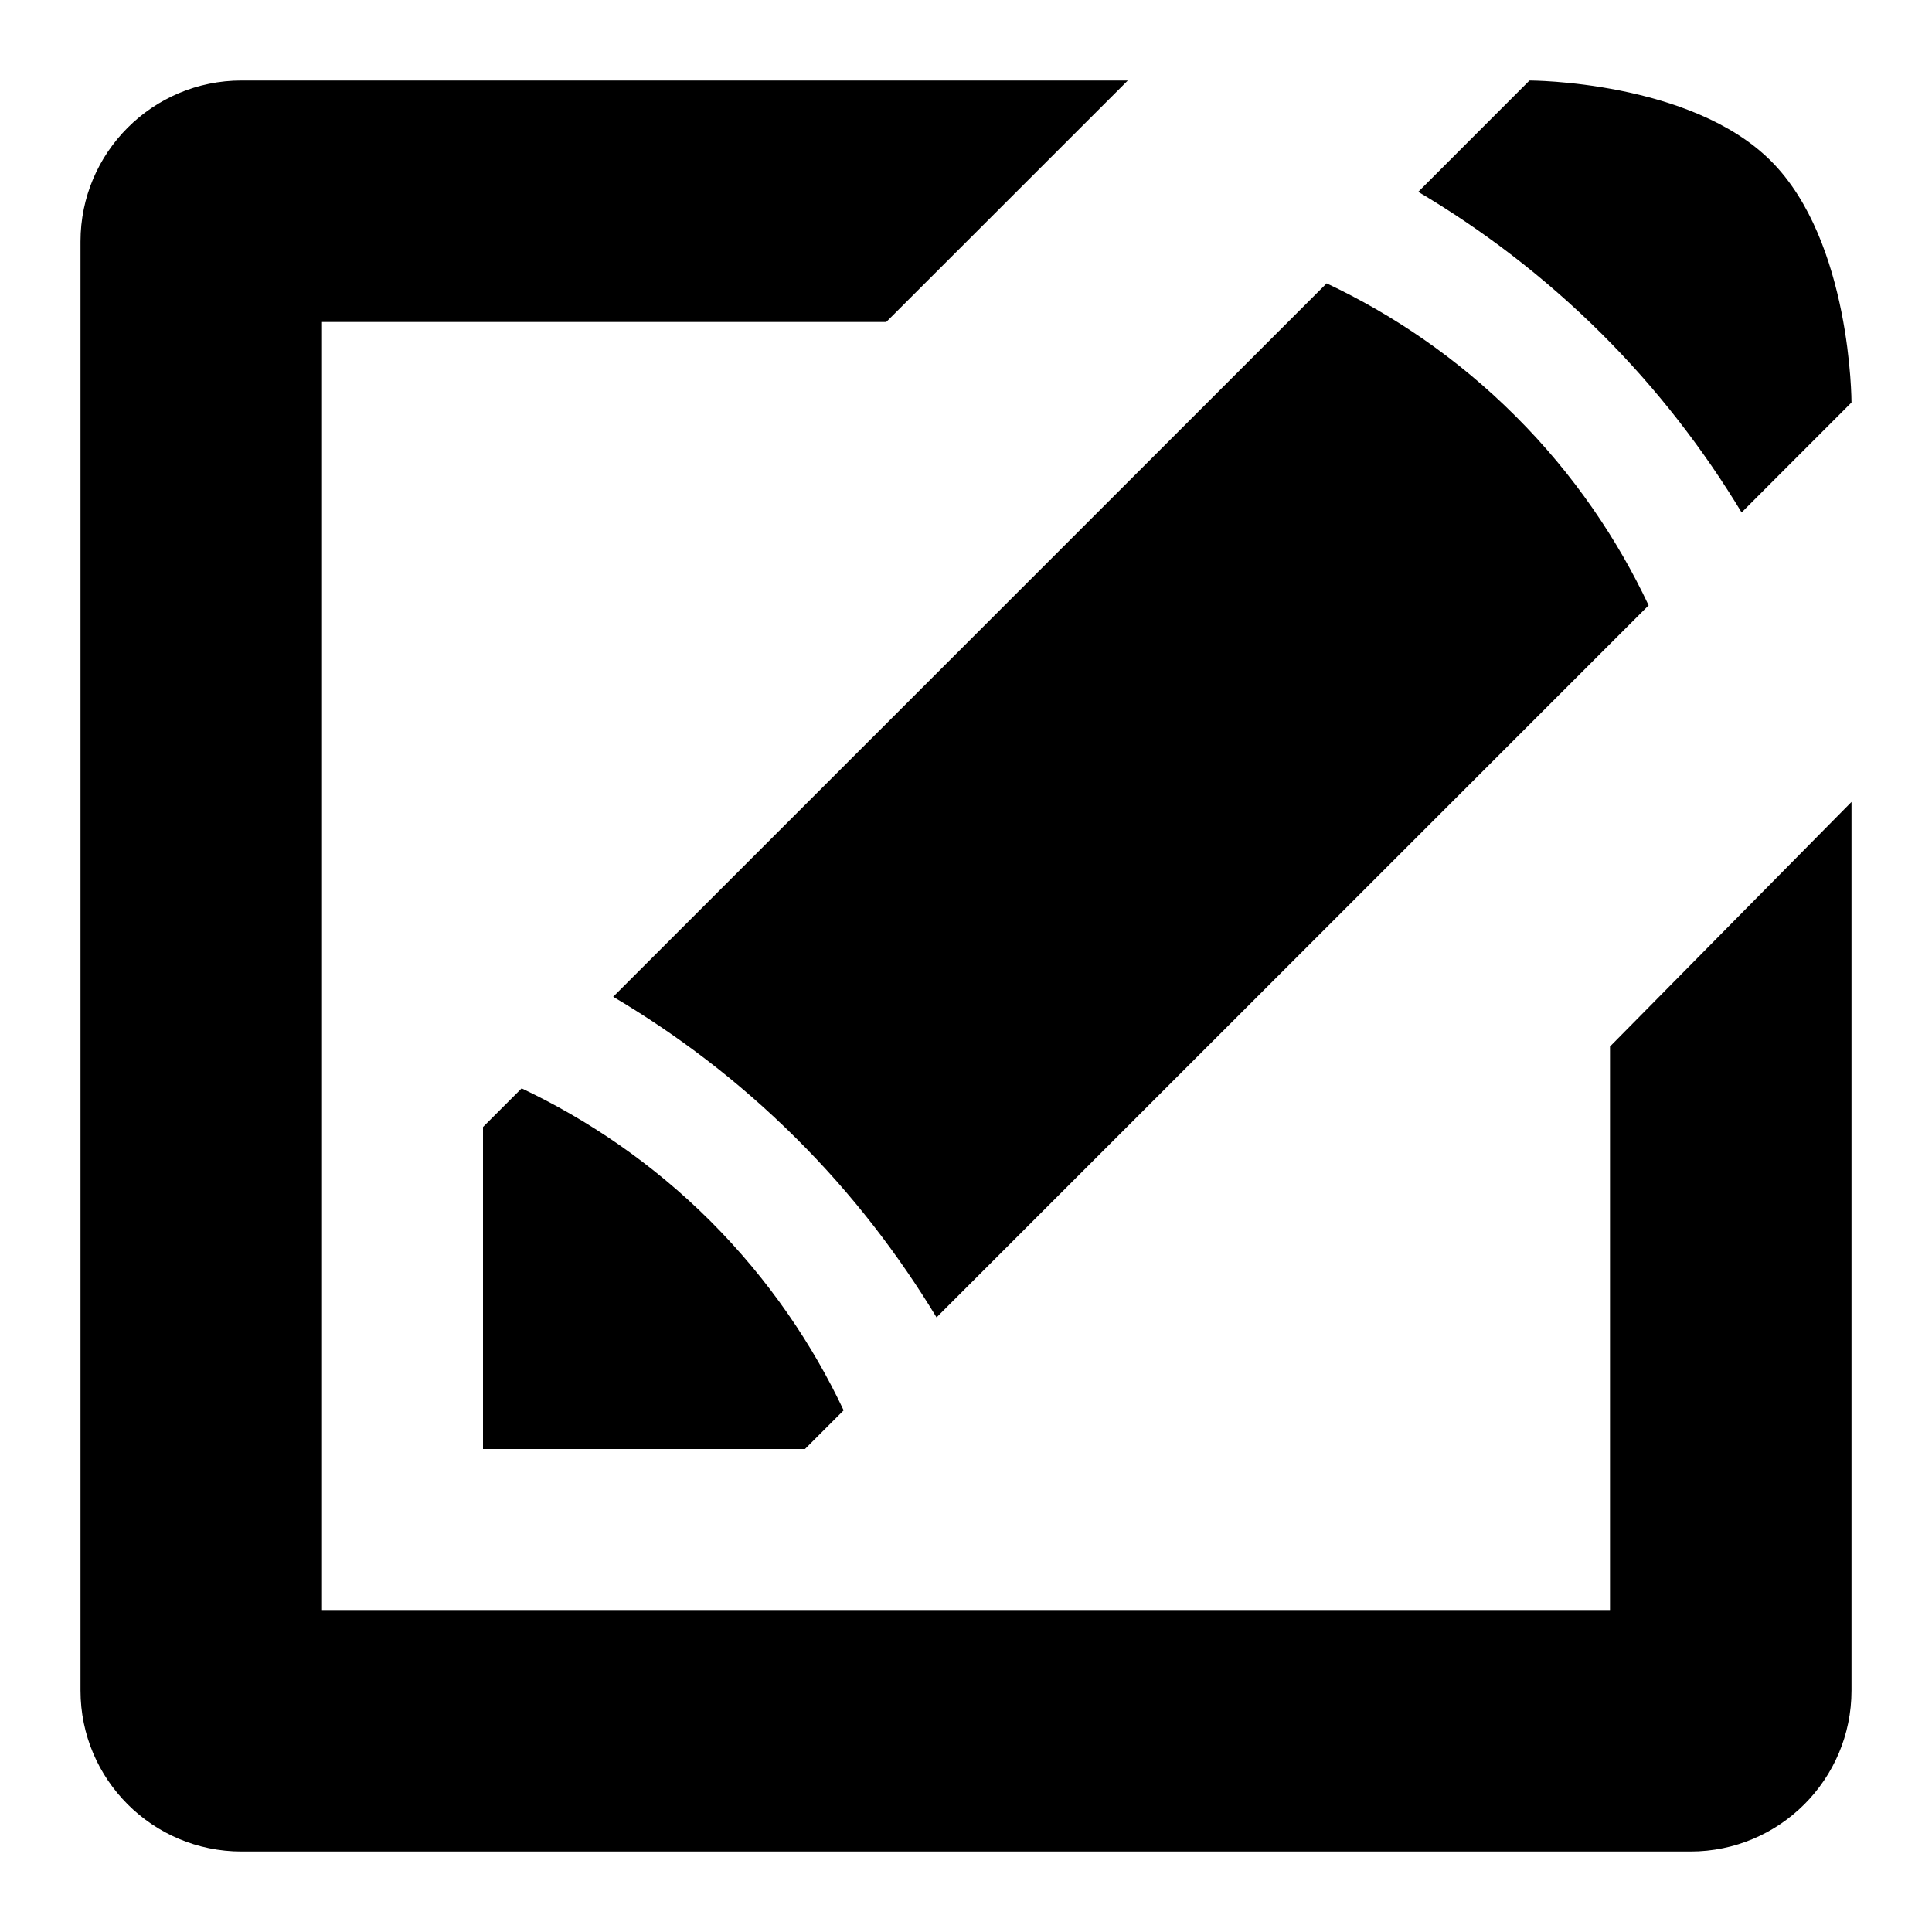
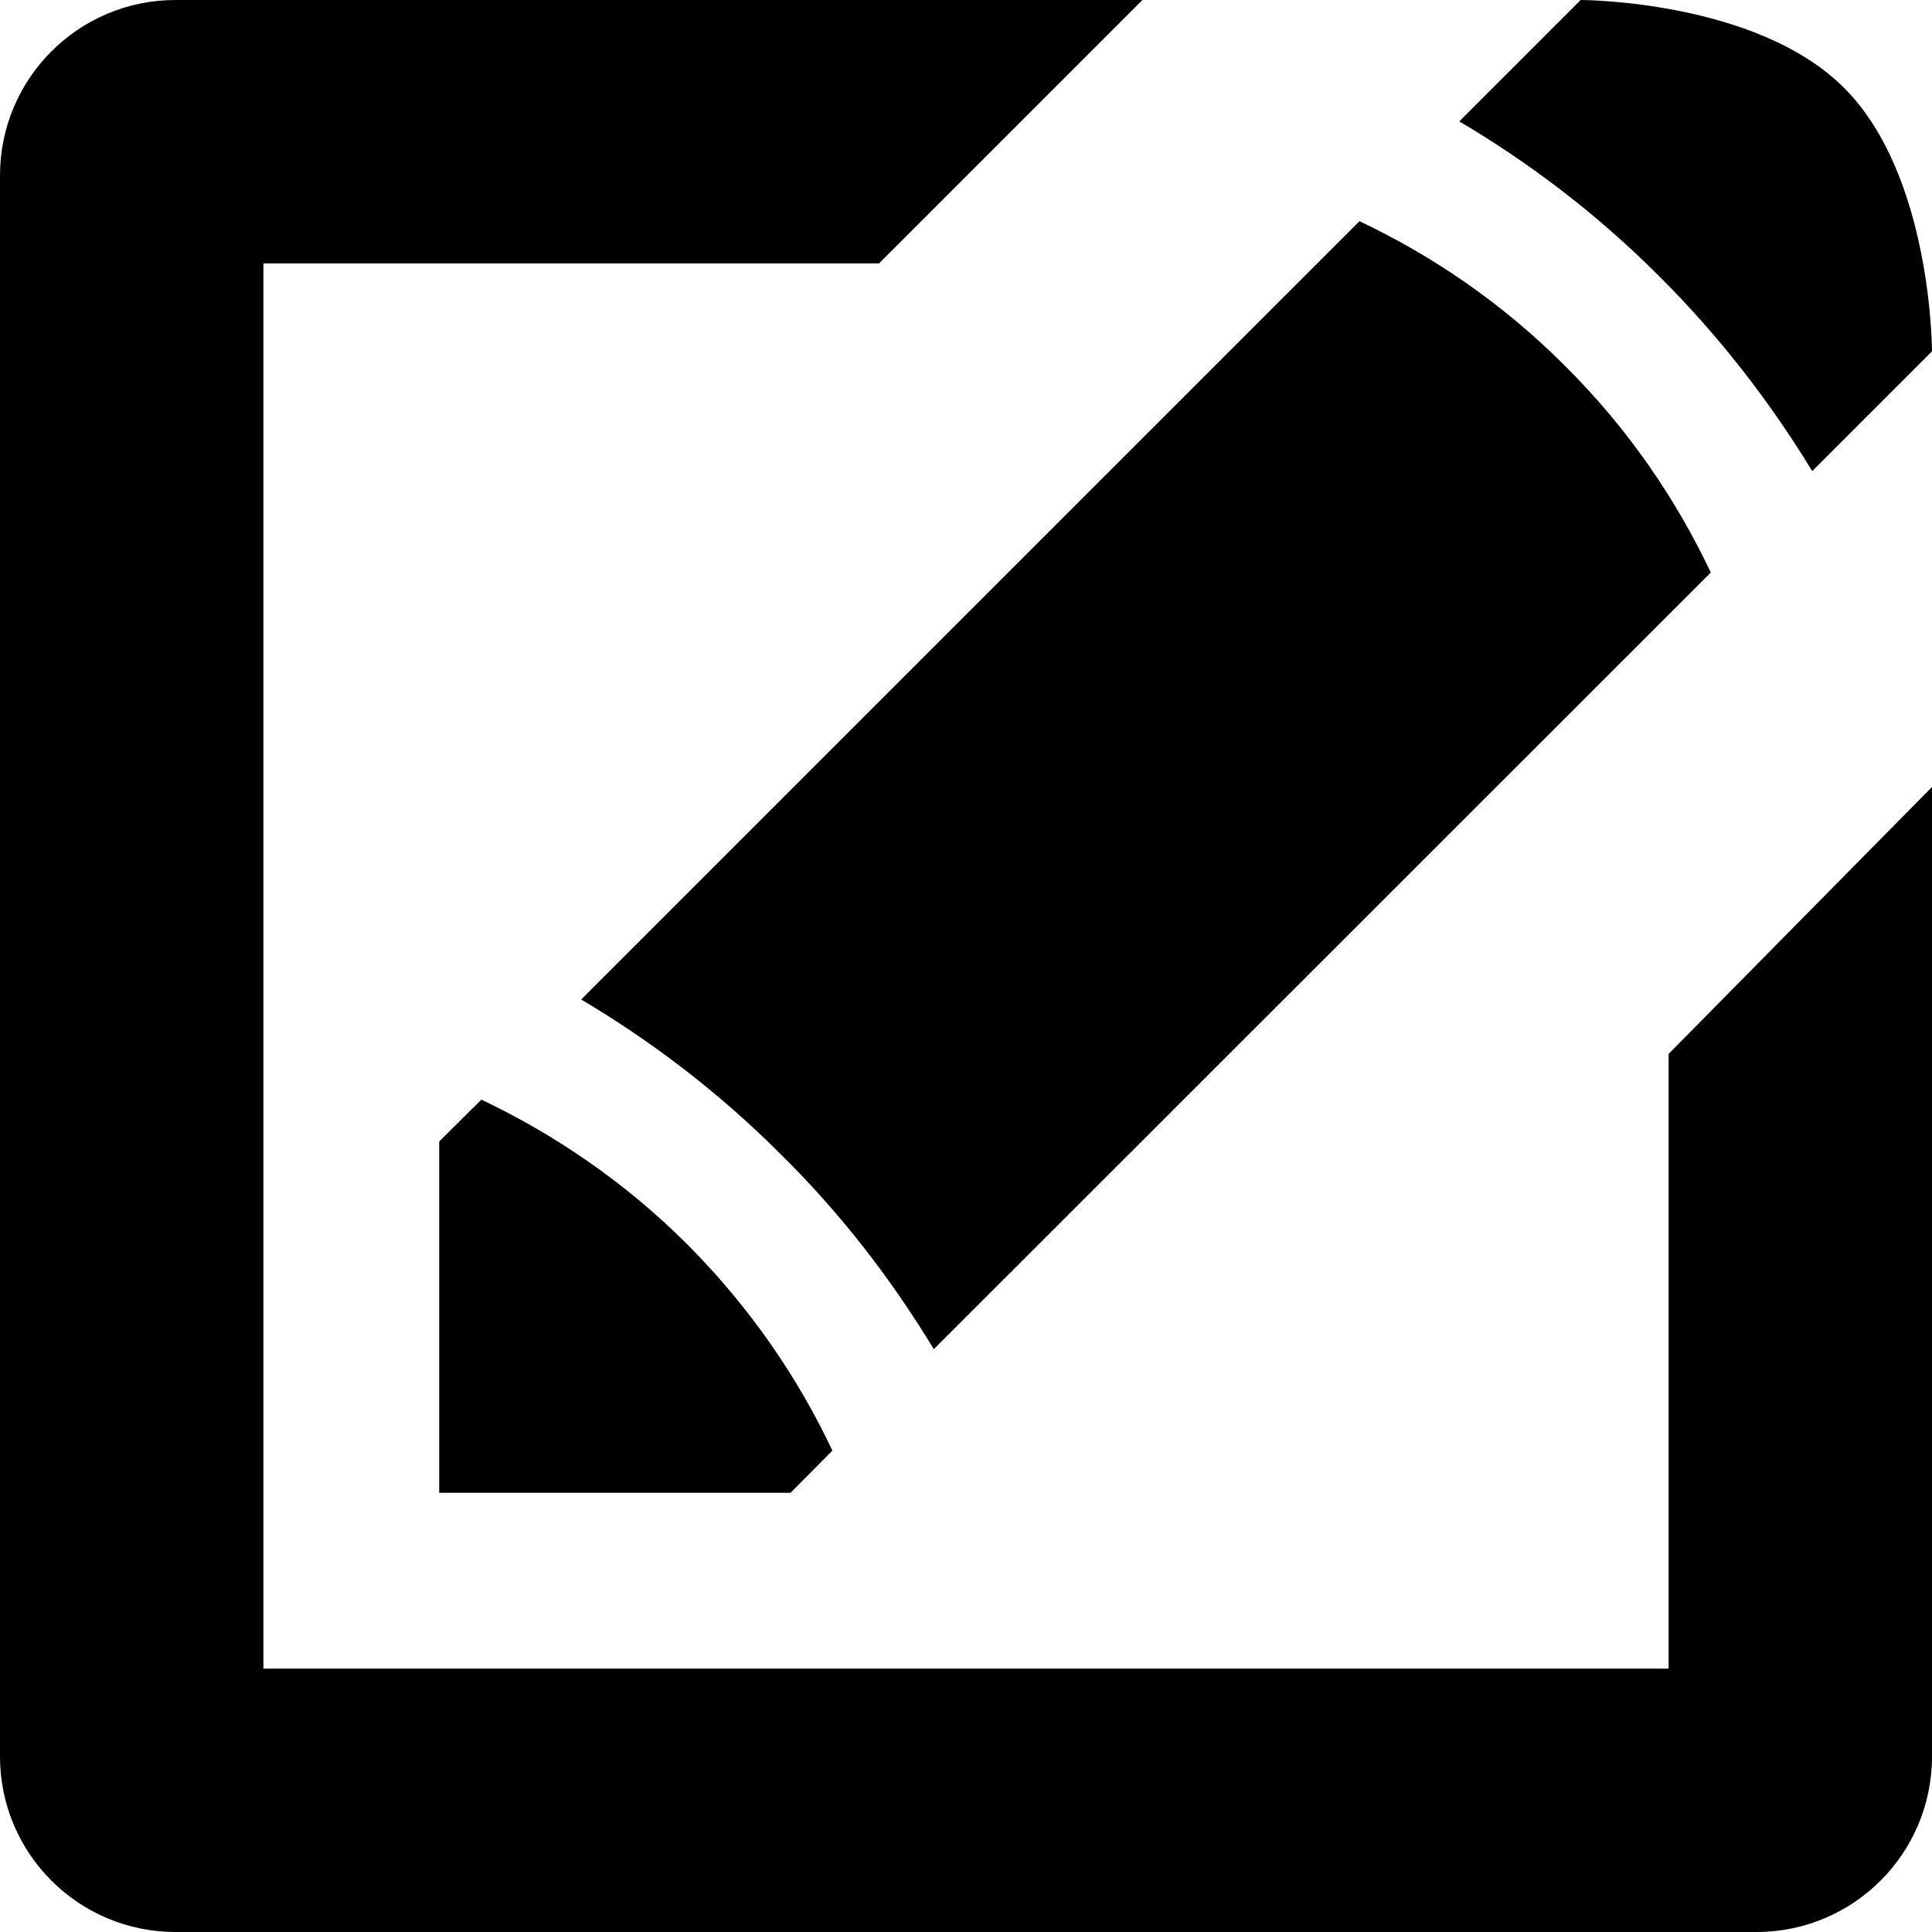
- <svg xmlns="http://www.w3.org/2000/svg" enable-background="new 0 0 24 24" height="24px" id="Layer_1" version="1.1" viewBox="0 0 24 24" width="24px" xml:space="preserve">
-   <path d="M21.635,6.366c-0.467-0.772-1.043-1.528-1.748-2.229c-0.713-0.708-1.482-1.288-2.269-1.754L19,1C19,1,21,1,22,2S23,5,23,5  L21.635,6.366z M10,18H6v-4l0.48-0.48c0.813,0.385,1.621,0.926,2.348,1.652c0.728,0.729,1.268,1.535,1.652,2.348L10,18z M20.48,7.52  l-8.846,8.845c-0.467-0.771-1.043-1.529-1.748-2.229c-0.712-0.709-1.482-1.288-2.269-1.754L16.48,3.52  c0.813,0.383,1.621,0.924,2.348,1.651C19.557,5.899,20.097,6.707,20.48,7.52z M4,4v16h16v-7l3-3.038V21c0,1.105-0.896,2-2,2H3  c-1.104,0-2-0.895-2-2V3c0-1.104,0.896-2,2-2h11.01l-3.001,3H4z" />
+ <svg xmlns="http://www.w3.org/2000/svg" width="6" height="6" viewBox="0 0 6 6" fill="none">
+   <path d="M5.628 1.463C5.5 1.253 5.343 1.047 5.151 0.856C4.957 0.662 4.747 0.504 4.532 0.377L4.909 0C4.909 0 5.455 0 5.727 0.273C6 0.545 6 1.091 6 1.091L5.628 1.463ZM2.455 4.636H1.364V3.545L1.495 3.415C1.716 3.52 1.937 3.667 2.135 3.865C2.333 4.064 2.481 4.284 2.585 4.505L2.455 4.636ZM5.313 1.778L2.9 4.19C2.773 3.98 2.616 3.773 2.423 3.583C2.229 3.389 2.019 3.231 1.805 3.104L4.222 0.687C4.444 0.792 4.664 0.939 4.862 1.138C5.061 1.336 5.208 1.556 5.313 1.778ZM0.818 0.818V5.182H5.182V3.273L6 2.444V5.455C6 5.756 5.756 6 5.455 6H0.545C0.244 6 0 5.756 0 5.455V0.545C0 0.244 0.244 0 0.545 0H3.548L2.73 0.818H0.818Z" fill="black" />
</svg>
